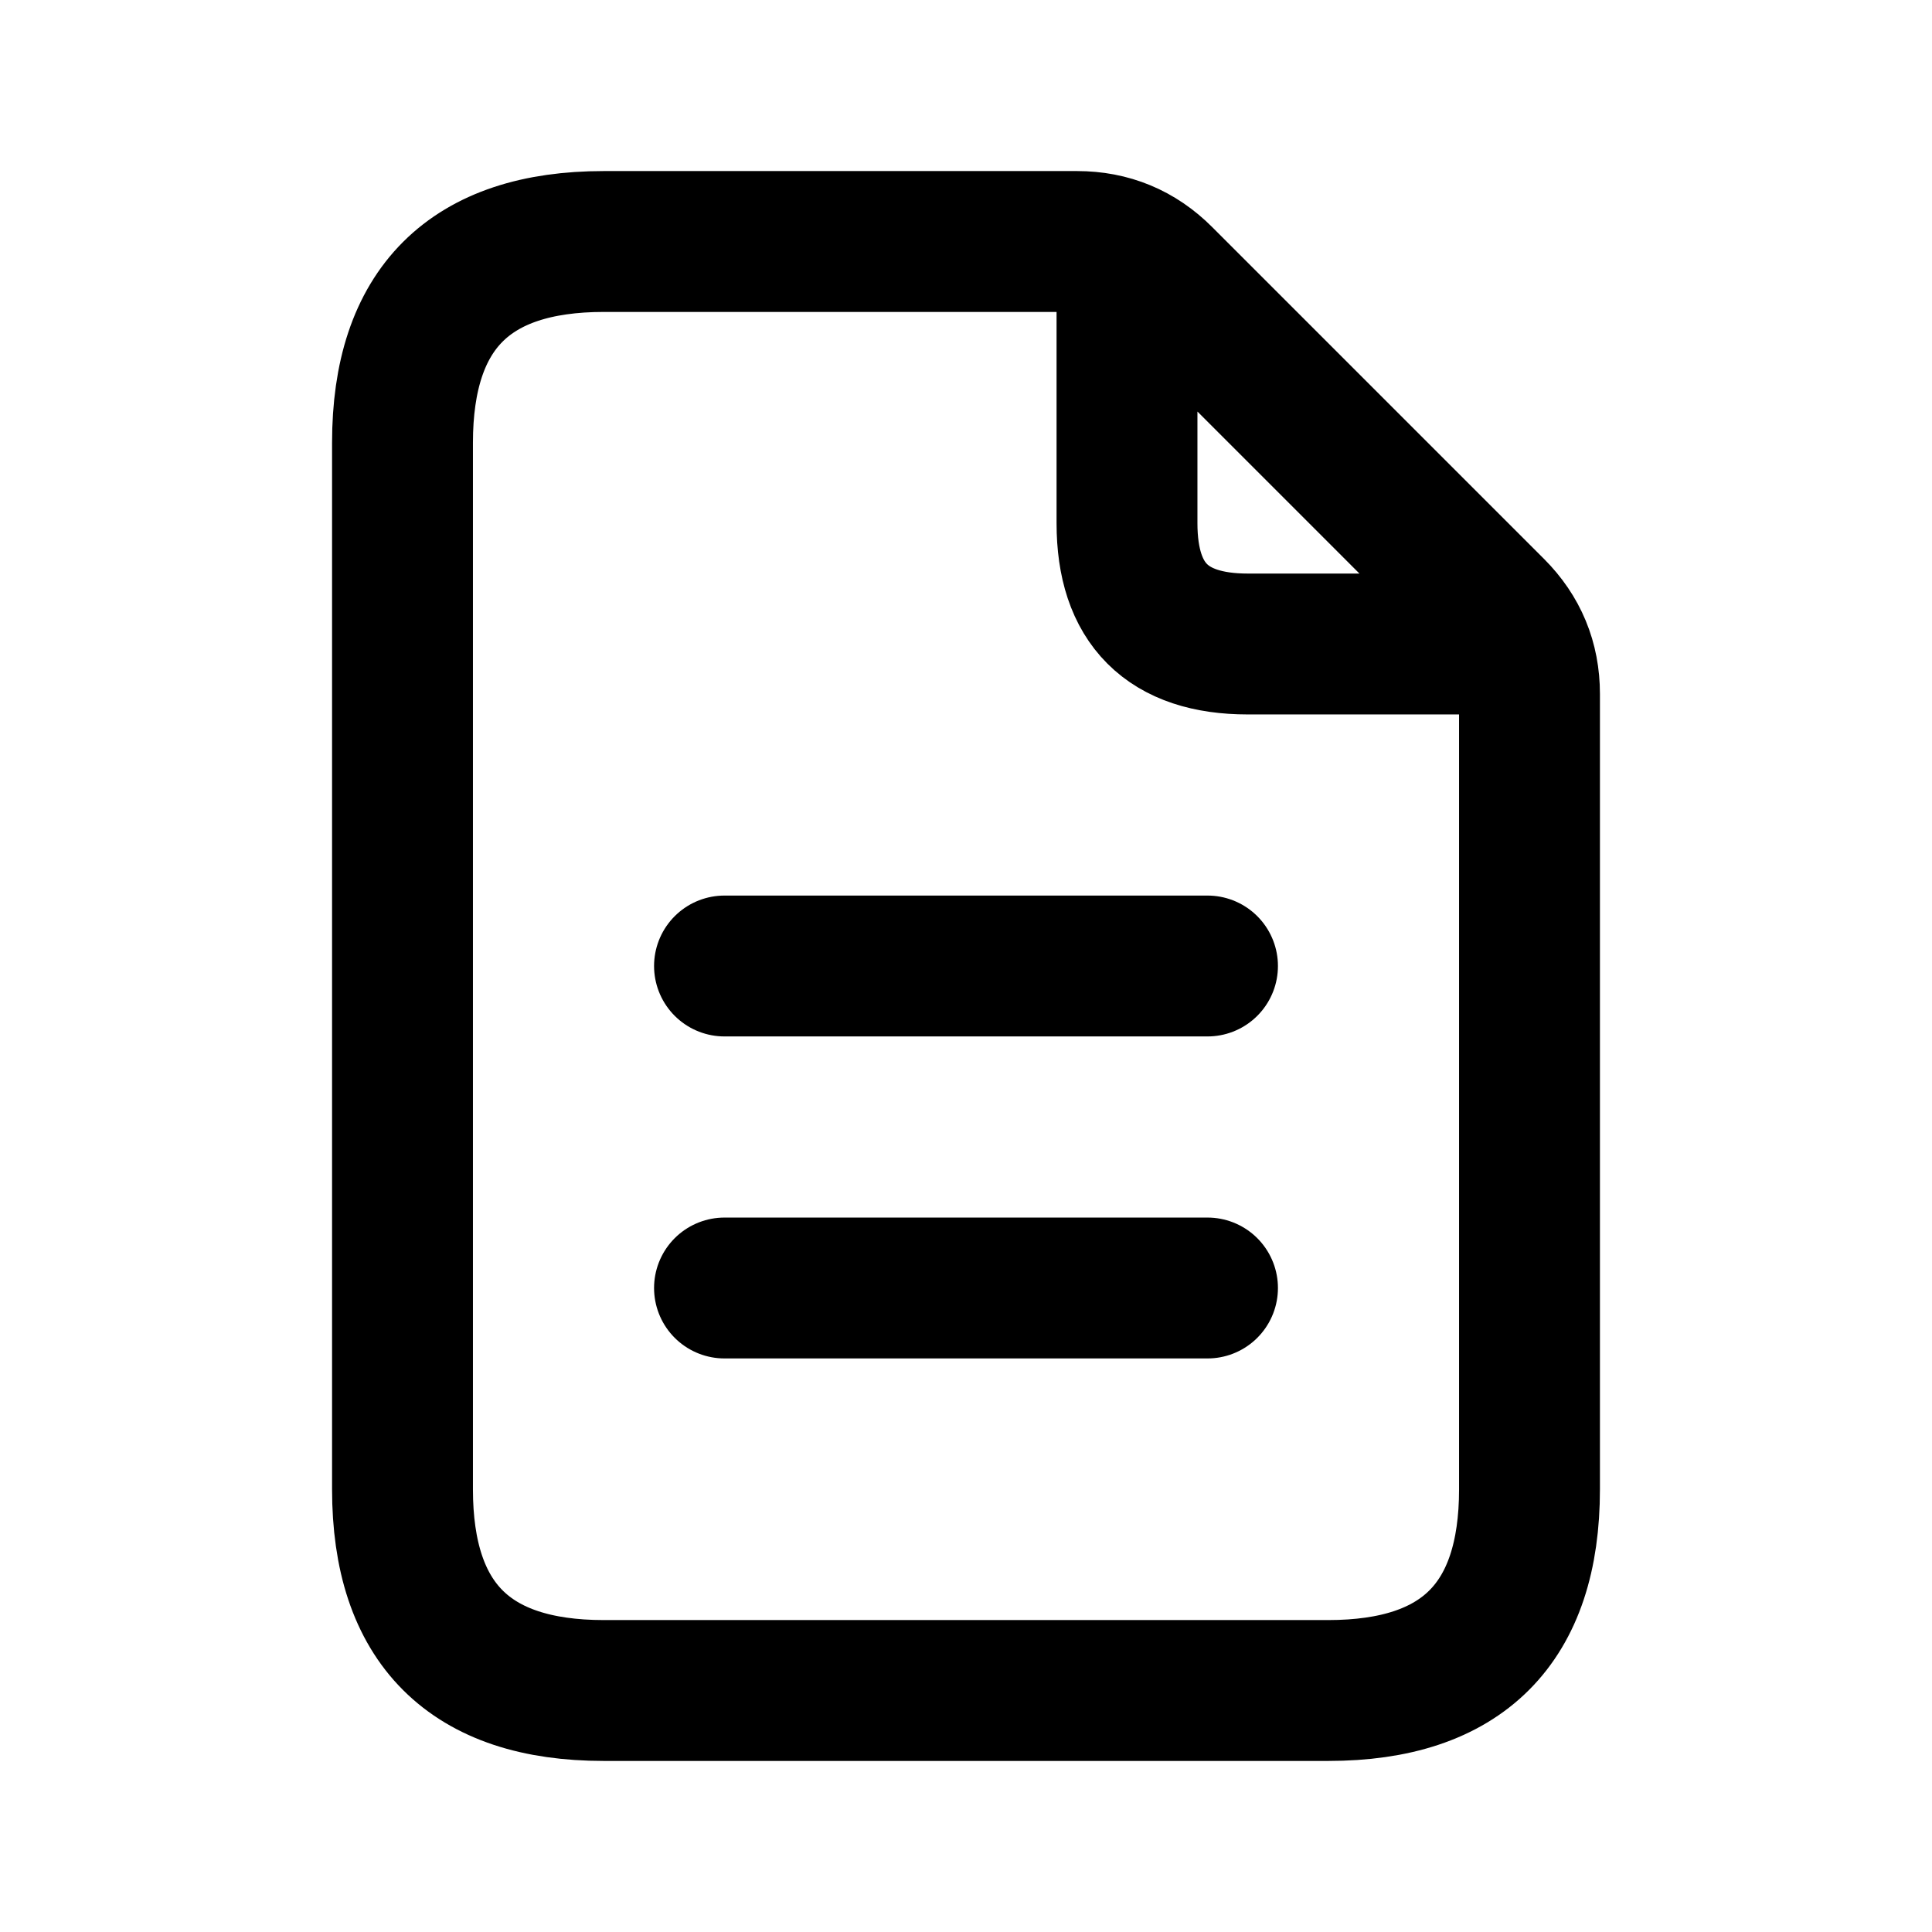
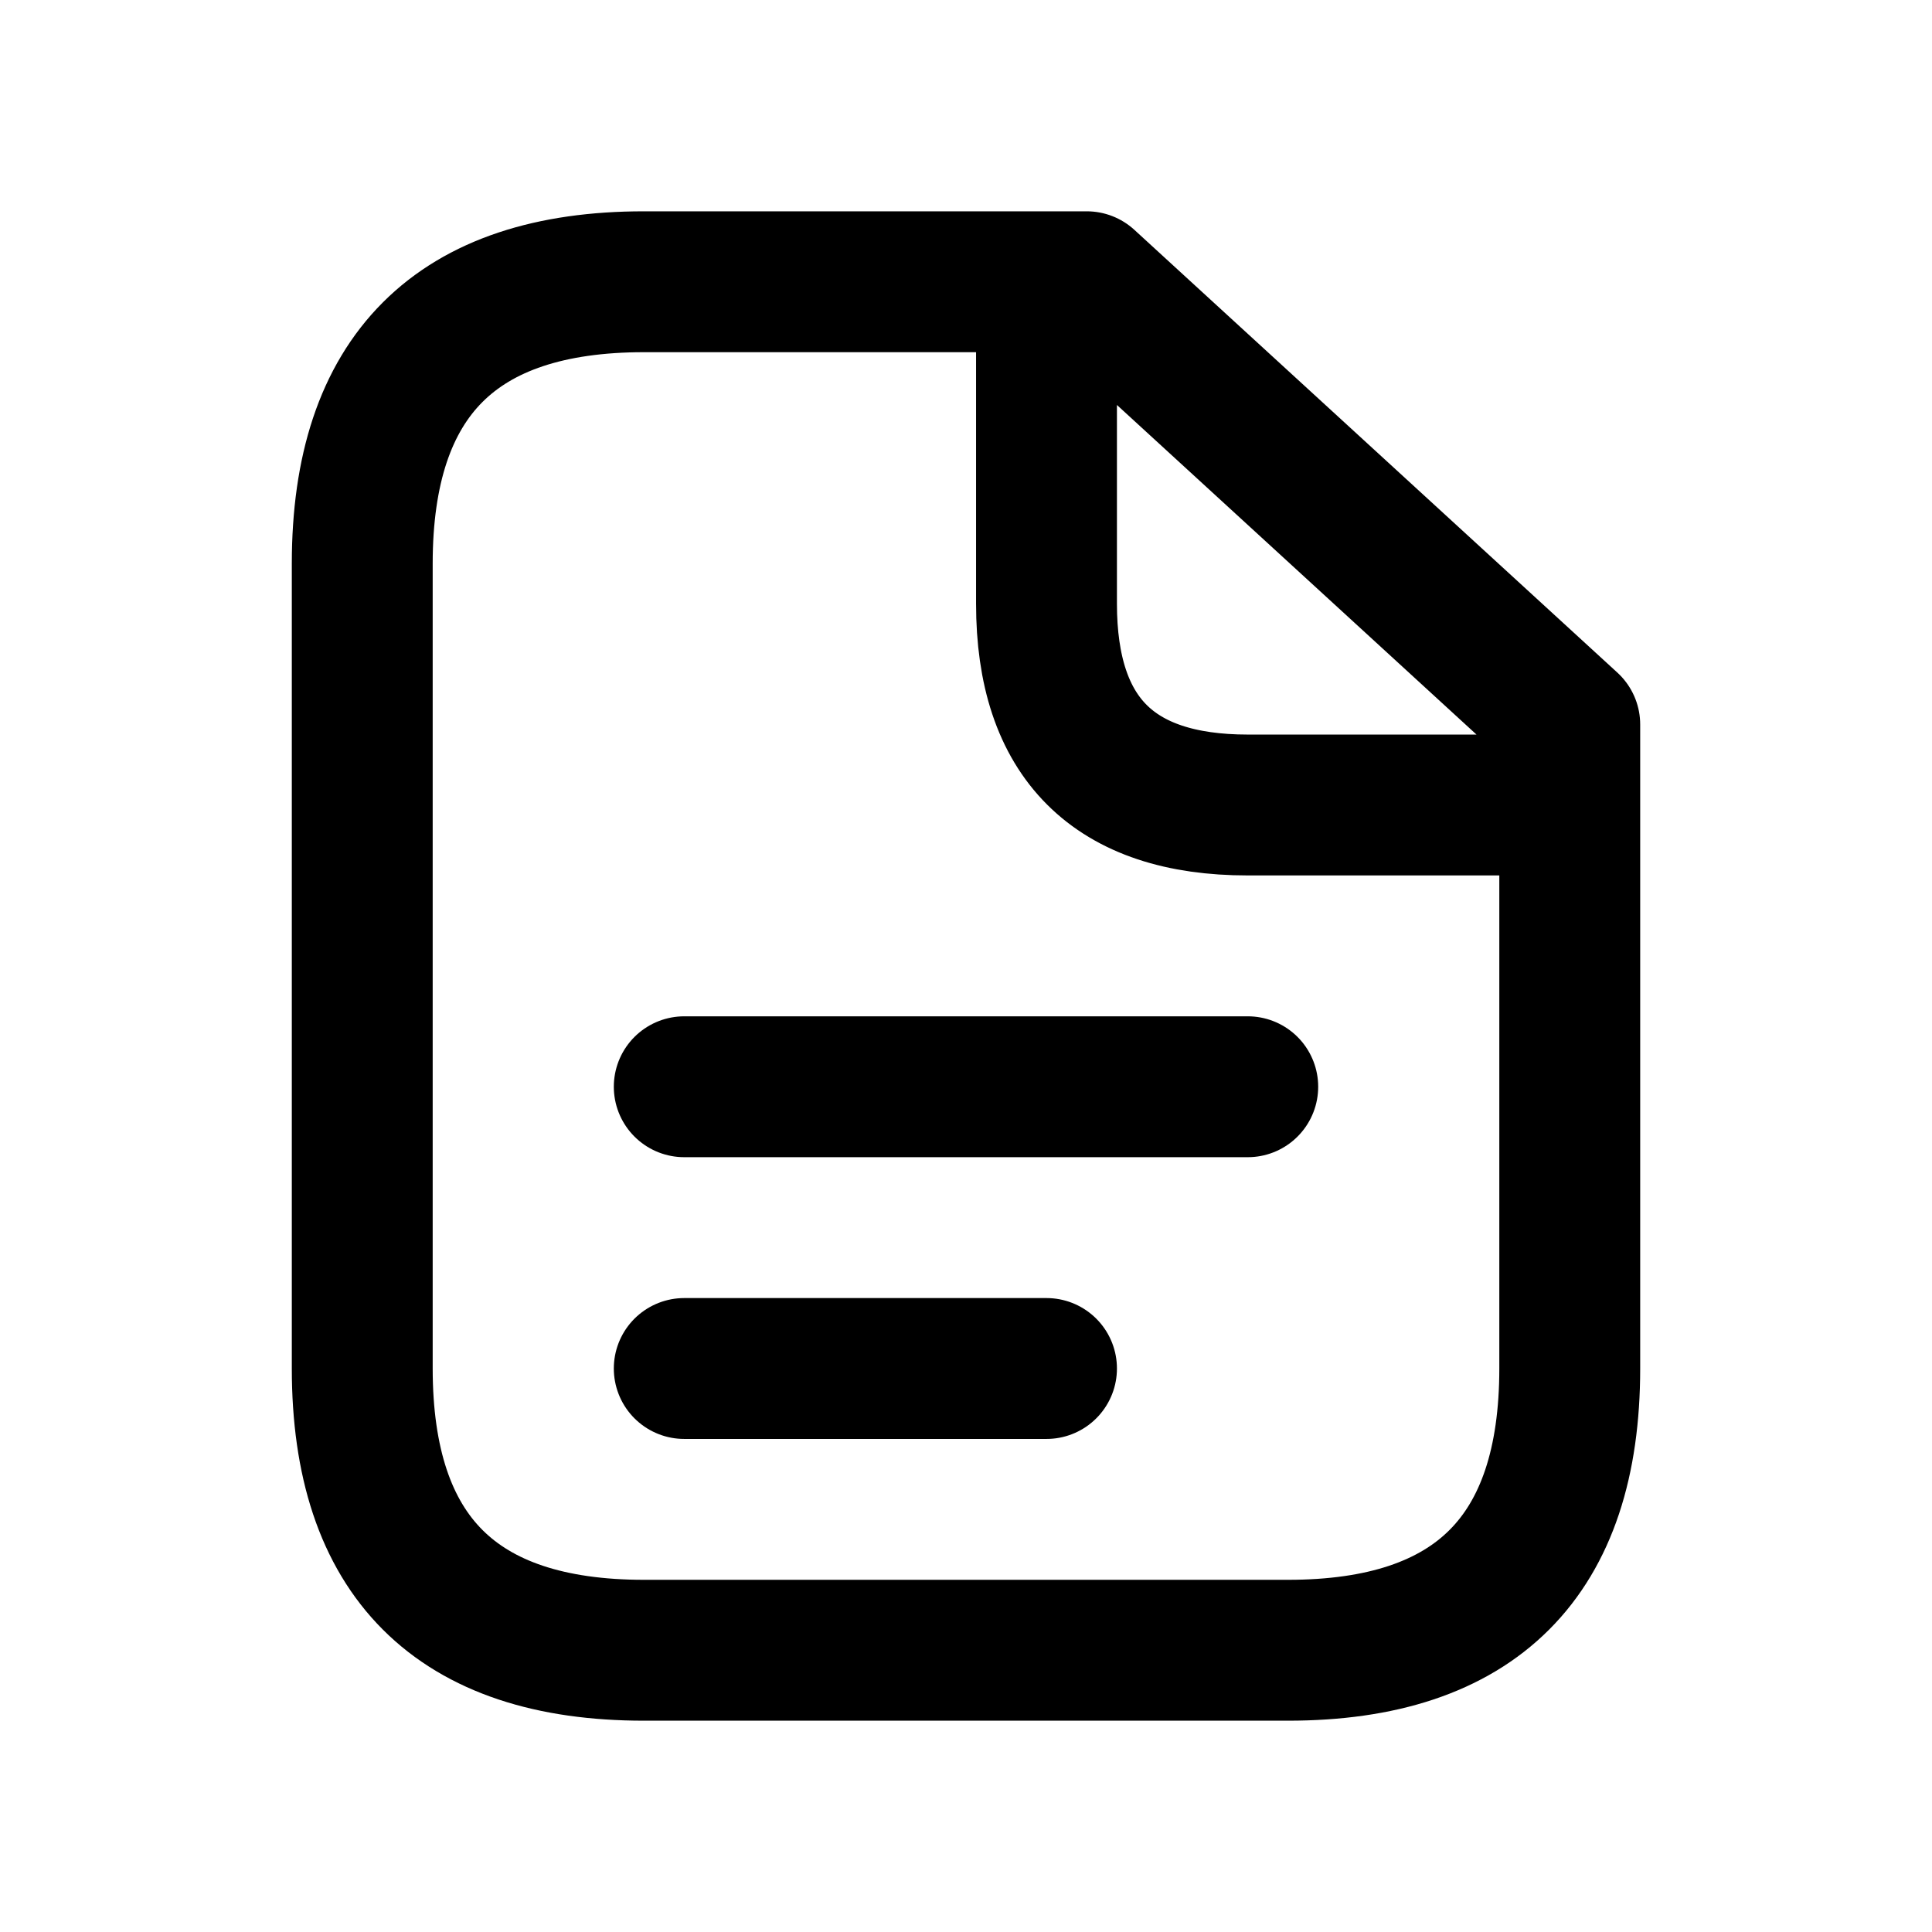
<svg xmlns="http://www.w3.org/2000/svg" viewBox="0 0 24 24" fill="none" stroke="currentColor" stroke-width="1.75" stroke-linecap="round" stroke-linejoin="round">
-   <path d="M7.5 3L13.379 3Q14 3 14.439 3.439L18.561 7.561Q19 8 19 8.621L19 18.5Q19 21 16.5 21L7.5 21Q5 21 5 18.5L5 5.5Q5 3 7.5 3Z M14 3.3V6.5Q14 8 15.5 8H18.7 M9 12H15 M9 16H15" />
+   <path d="M13.5 3.5H8Q4.5 3.5 4.5 7V17Q4.5 20.5 8 20.5H16Q19.5 20.5 19.5 17V9L13.5 3.5Z M13 4V7.5Q13 10 15.5 10H19 M8.5 13.5H15.5 M8.5 17H13" />
</svg>
